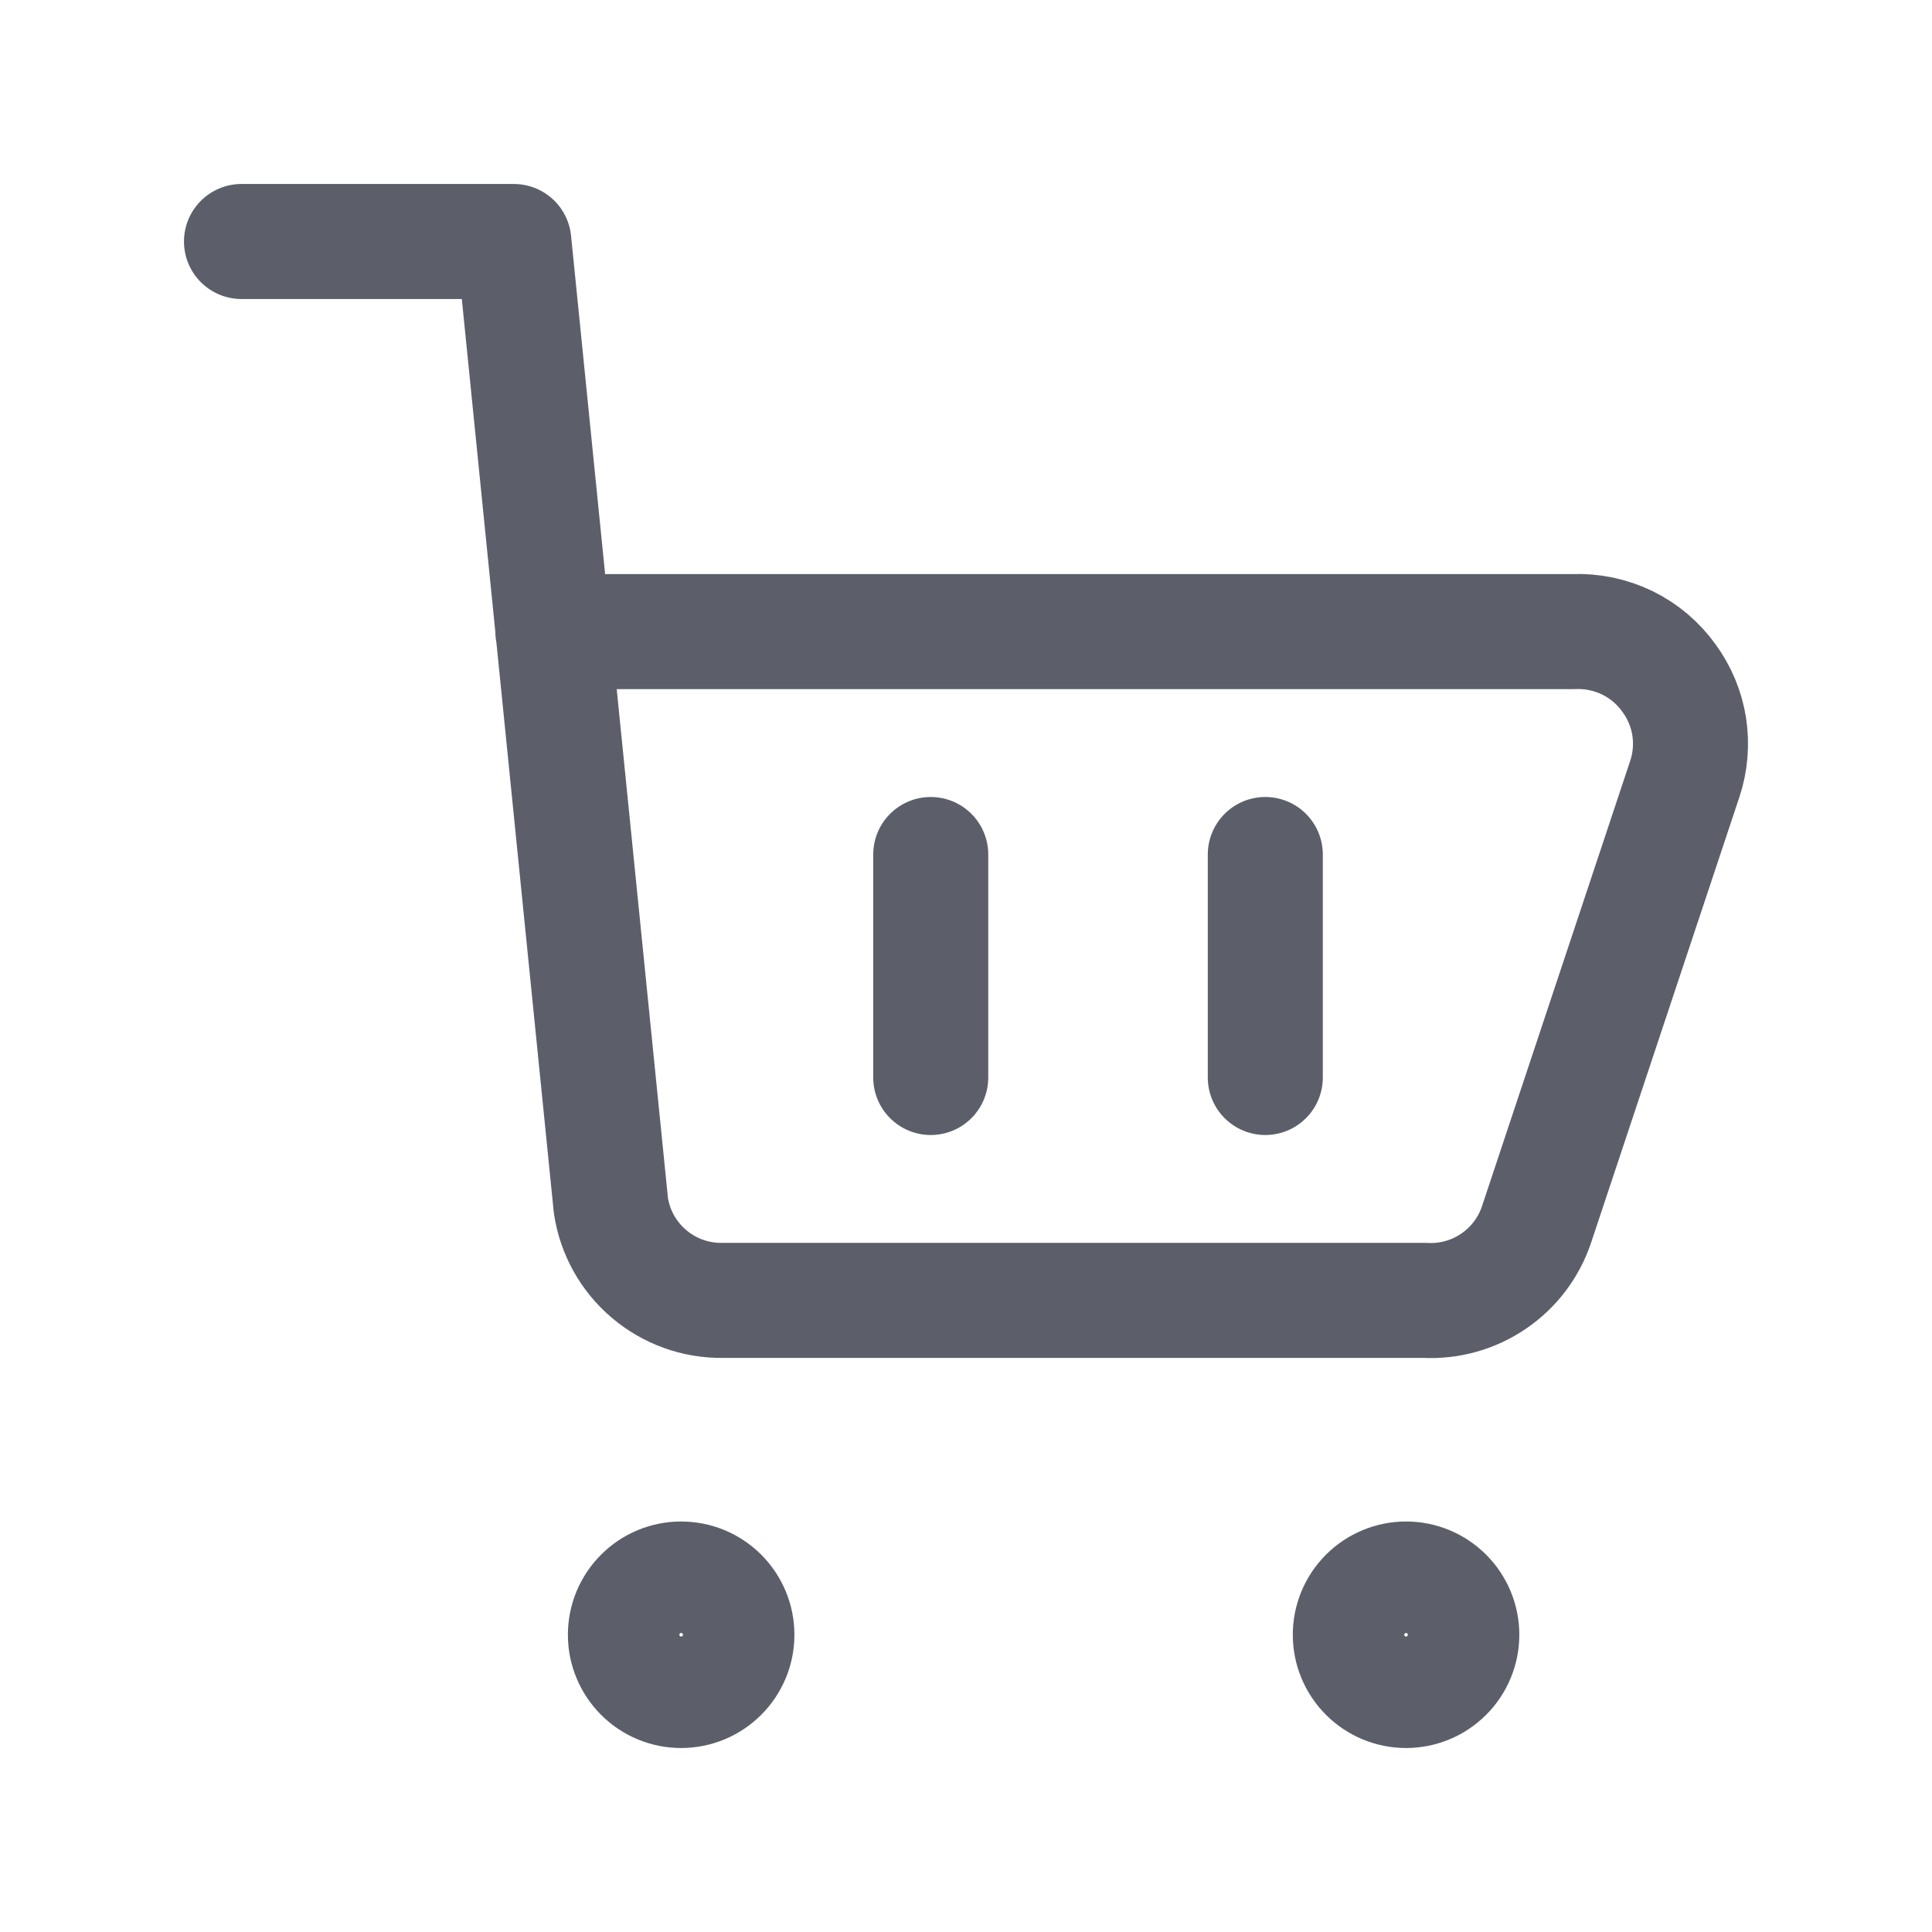
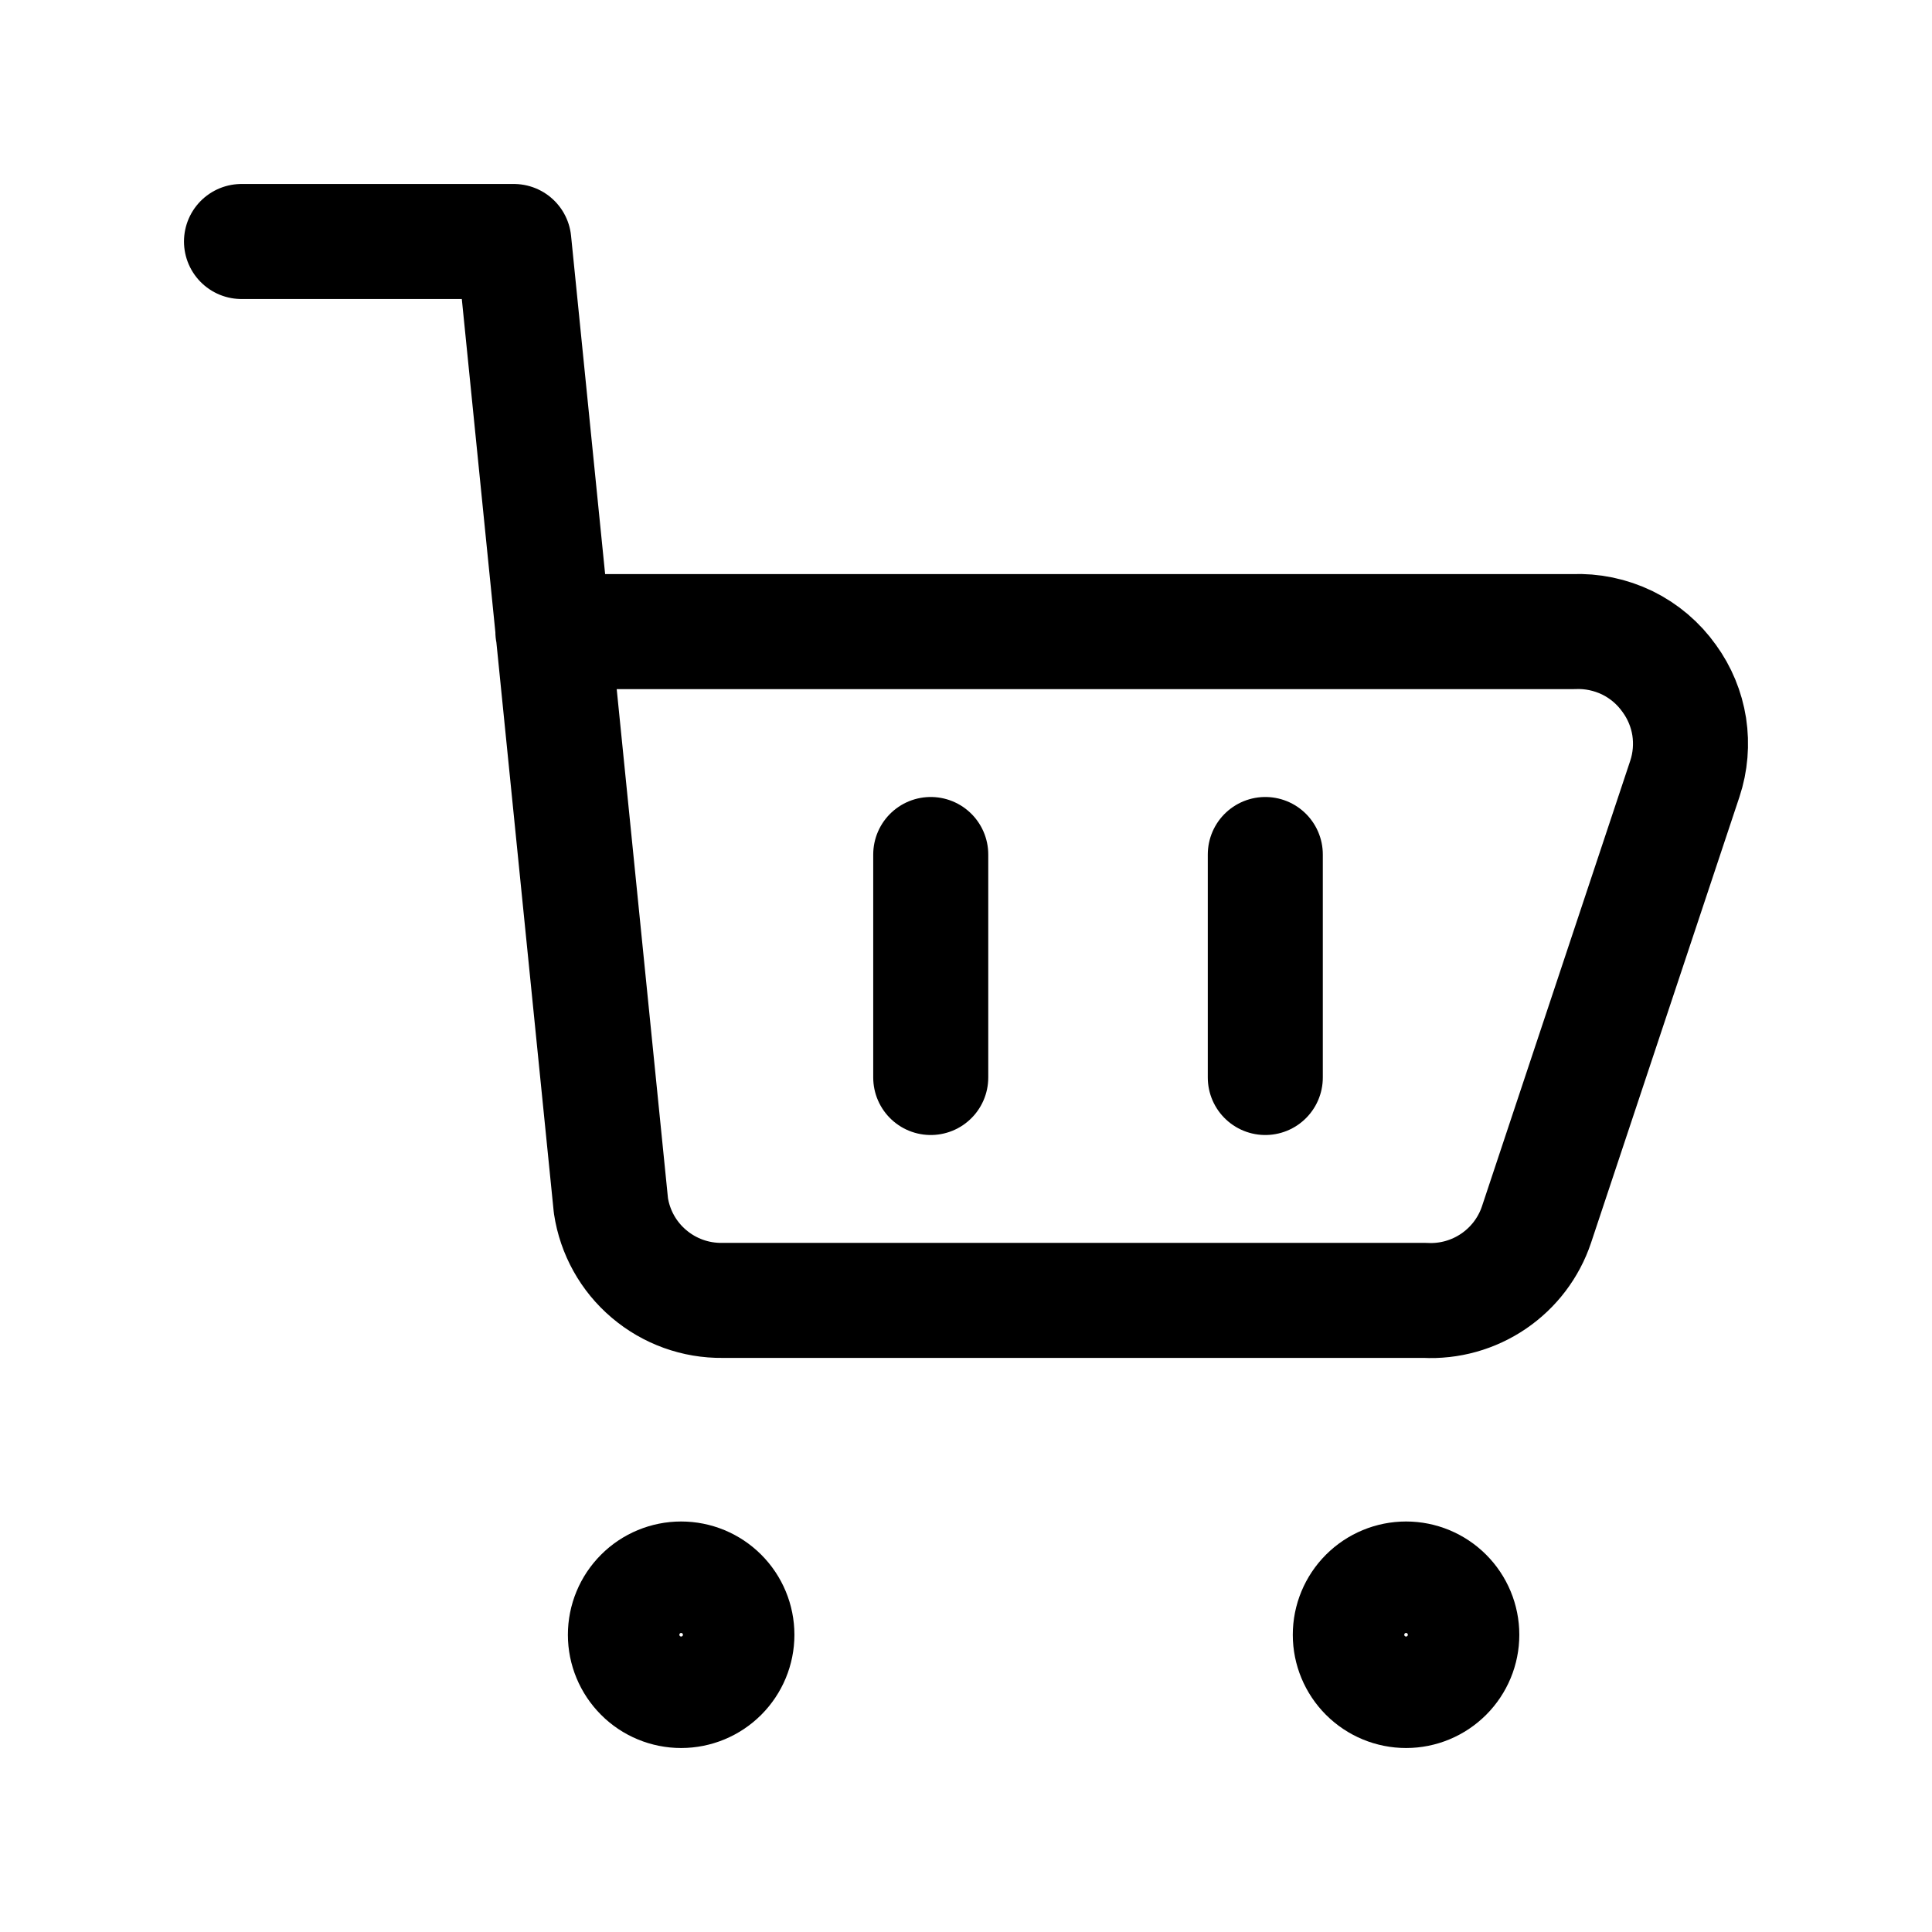
<svg xmlns="http://www.w3.org/2000/svg" width="24" height="24" viewBox="0 0 24 24" fill="none">
-   <path d="M3 3H6.383L7.589 14.977C7.639 15.307 7.806 15.608 8.061 15.824C8.316 16.041 8.64 16.158 8.974 16.154H17.702C18.004 16.17 18.303 16.086 18.553 15.916C18.803 15.746 18.991 15.499 19.087 15.212L20.93 9.674C20.999 9.466 21.017 9.244 20.984 9.027C20.95 8.811 20.865 8.605 20.736 8.428C20.602 8.239 20.423 8.087 20.215 7.985C20.006 7.884 19.776 7.836 19.545 7.846H6.868M11.562 10.615V13.385M15.718 10.615V13.385M17.467 21C17.283 21 17.107 20.927 16.977 20.797C16.847 20.667 16.774 20.491 16.774 20.308C16.774 20.124 16.847 19.948 16.977 19.818C17.107 19.688 17.283 19.615 17.467 19.615C17.65 19.615 17.826 19.688 17.956 19.818C18.086 19.948 18.159 20.124 18.159 20.308C18.159 20.491 18.086 20.667 17.956 20.797C17.826 20.927 17.65 21 17.467 21ZM8.461 21C8.278 21 8.101 20.927 7.972 20.797C7.842 20.667 7.769 20.491 7.769 20.308C7.769 20.124 7.842 19.948 7.972 19.818C8.101 19.688 8.278 19.615 8.461 19.615C8.645 19.615 8.821 19.688 8.951 19.818C9.081 19.948 9.154 20.124 9.154 20.308C9.154 20.491 9.081 20.667 8.951 20.797C8.821 20.927 8.645 21 8.461 21Z" stroke="#5C5F6A" stroke-width="1.429" stroke-linecap="round" stroke-linejoin="round" />
+   <path d="M3 3H6.383L7.589 14.977C7.639 15.307 7.806 15.608 8.061 15.824C8.316 16.041 8.64 16.158 8.974 16.154H17.702C18.004 16.17 18.303 16.086 18.553 15.916C18.803 15.746 18.991 15.499 19.087 15.212L20.93 9.674C20.999 9.466 21.017 9.244 20.984 9.027C20.95 8.811 20.865 8.605 20.736 8.428C20.602 8.239 20.423 8.087 20.215 7.985C20.006 7.884 19.776 7.836 19.545 7.846H6.868M11.562 10.615V13.385M15.718 10.615V13.385M17.467 21C17.283 21 17.107 20.927 16.977 20.797C16.847 20.667 16.774 20.491 16.774 20.308C16.774 20.124 16.847 19.948 16.977 19.818C17.107 19.688 17.283 19.615 17.467 19.615C17.65 19.615 17.826 19.688 17.956 19.818C18.086 19.948 18.159 20.124 18.159 20.308C18.159 20.491 18.086 20.667 17.956 20.797C17.826 20.927 17.65 21 17.467 21ZM8.461 21C8.278 21 8.101 20.927 7.972 20.797C7.842 20.667 7.769 20.491 7.769 20.308C7.769 20.124 7.842 19.948 7.972 19.818C8.101 19.688 8.278 19.615 8.461 19.615C8.645 19.615 8.821 19.688 8.951 19.818C9.081 19.948 9.154 20.124 9.154 20.308C9.154 20.491 9.081 20.667 8.951 20.797C8.821 20.927 8.645 21 8.461 21Z" stroke="currentColor" stroke-width="1.429" stroke-linecap="round" stroke-linejoin="round" />
</svg>
